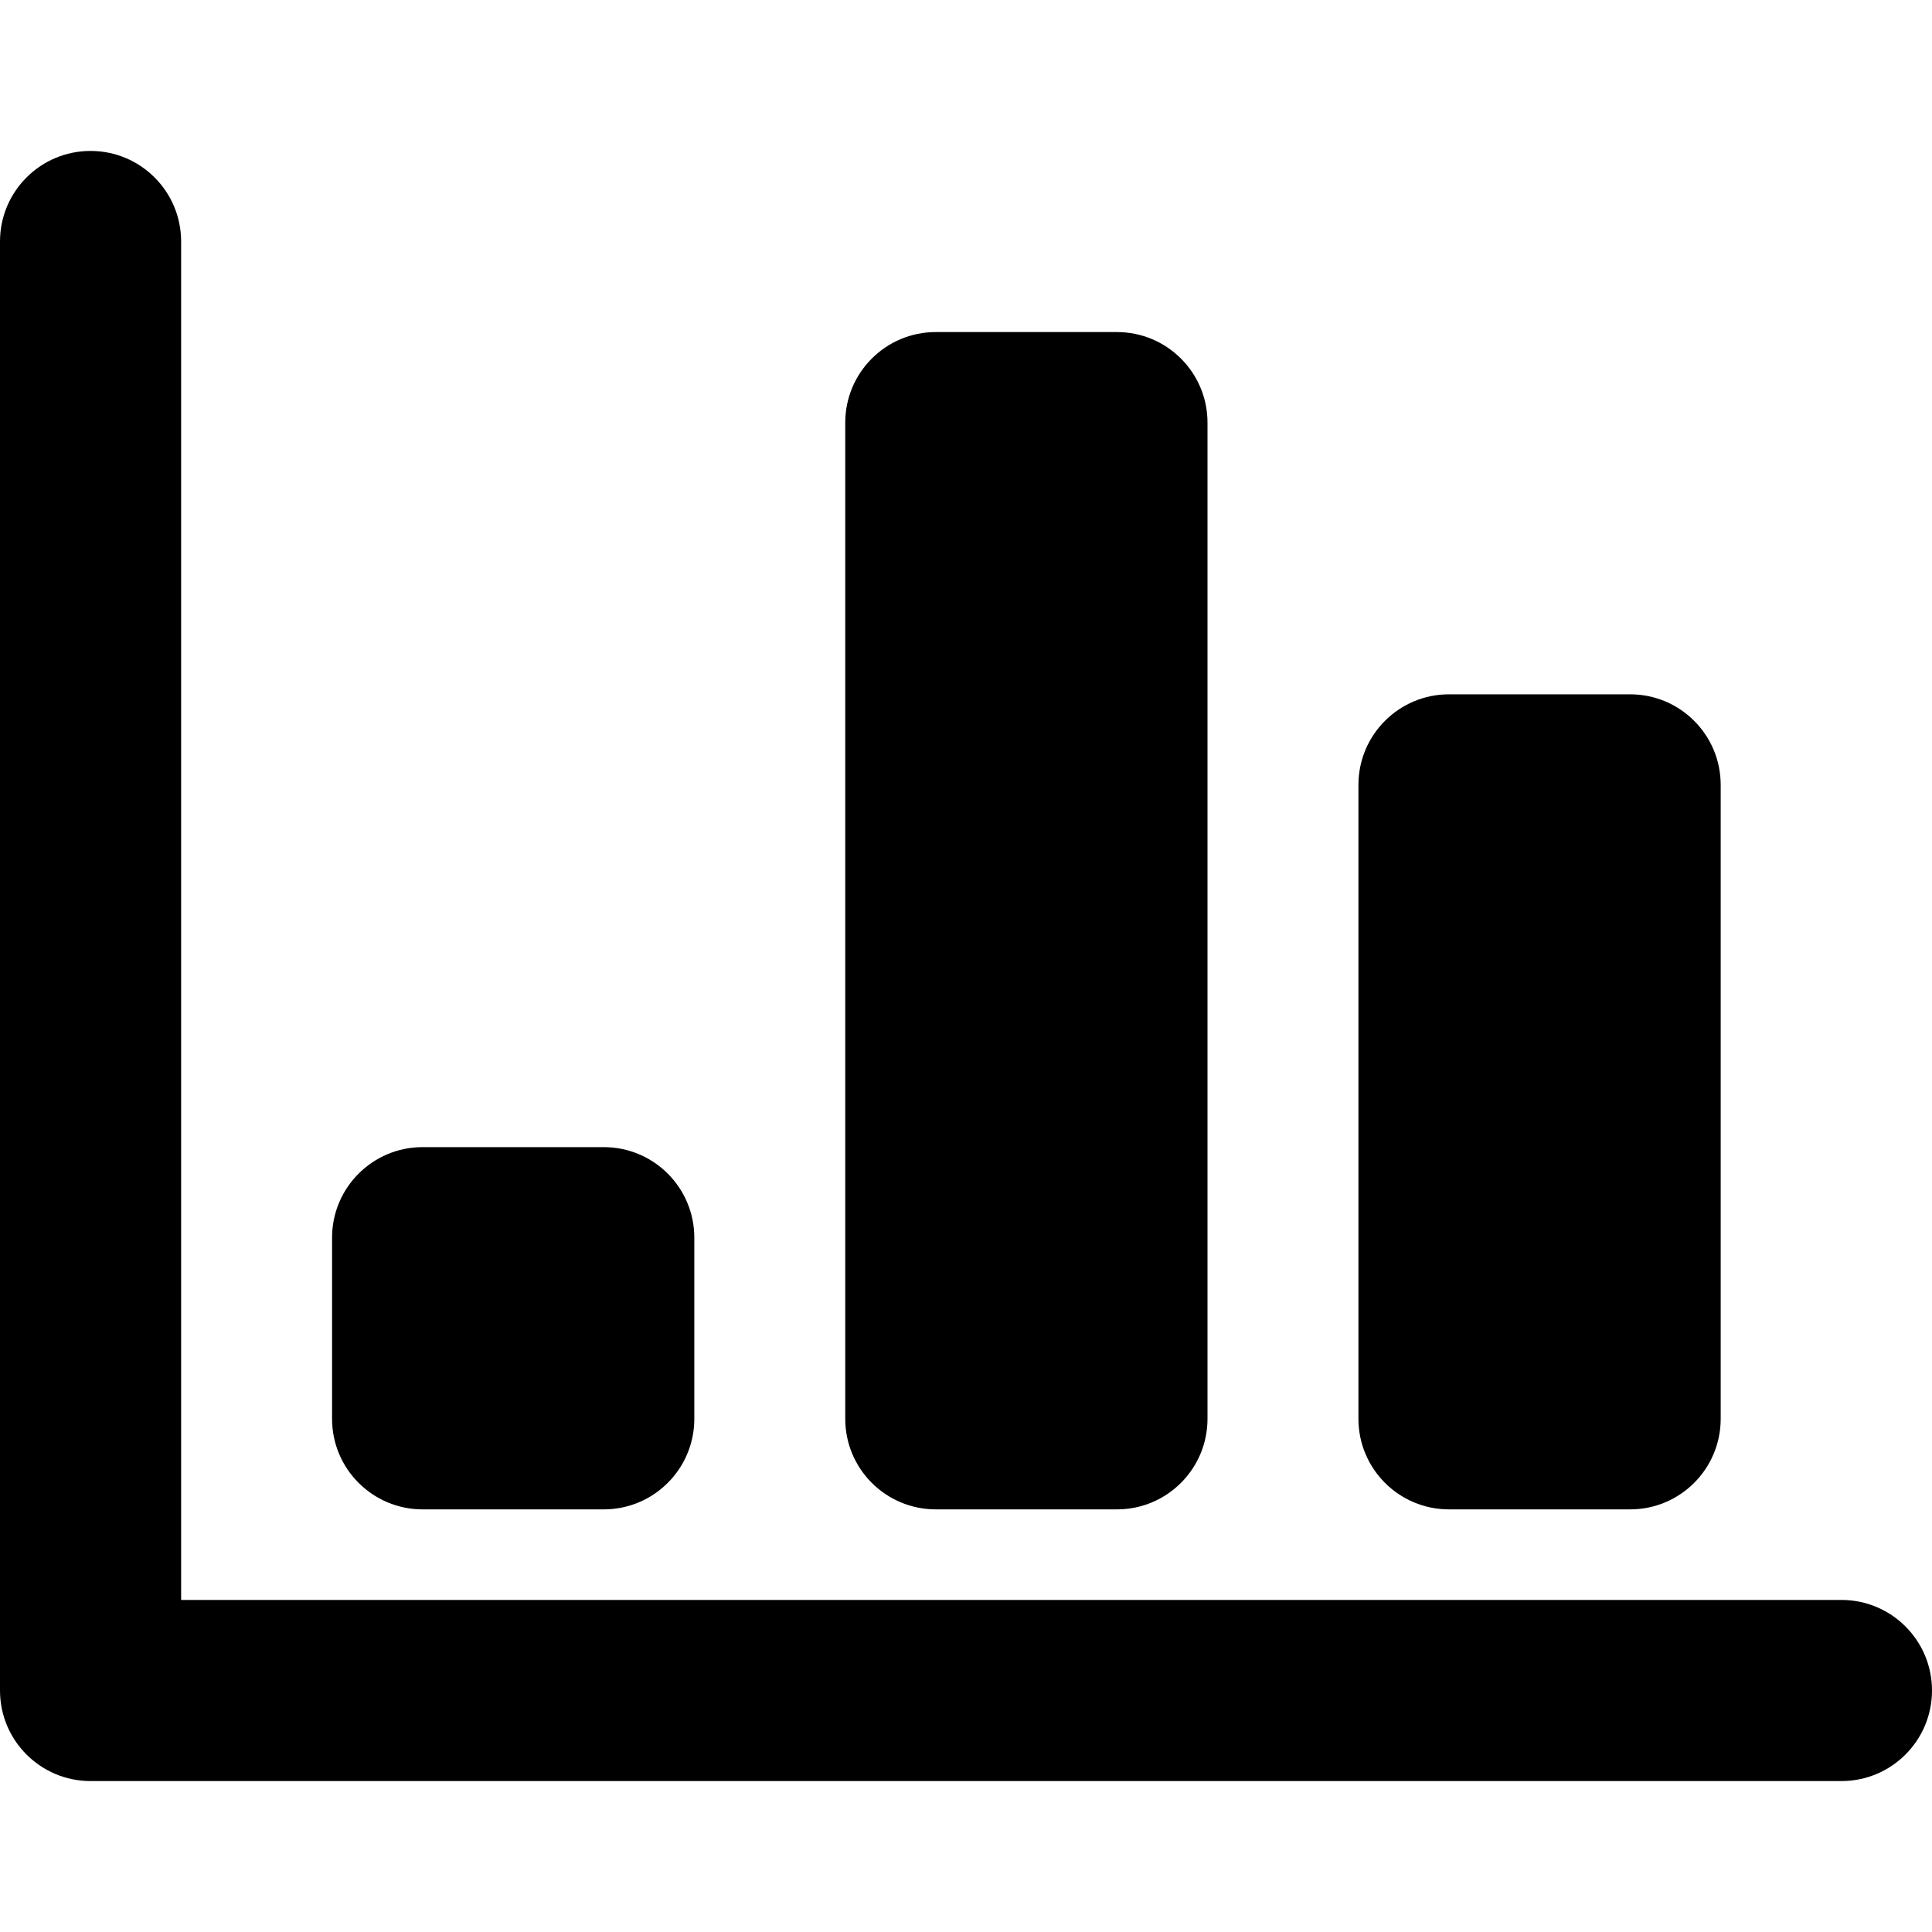
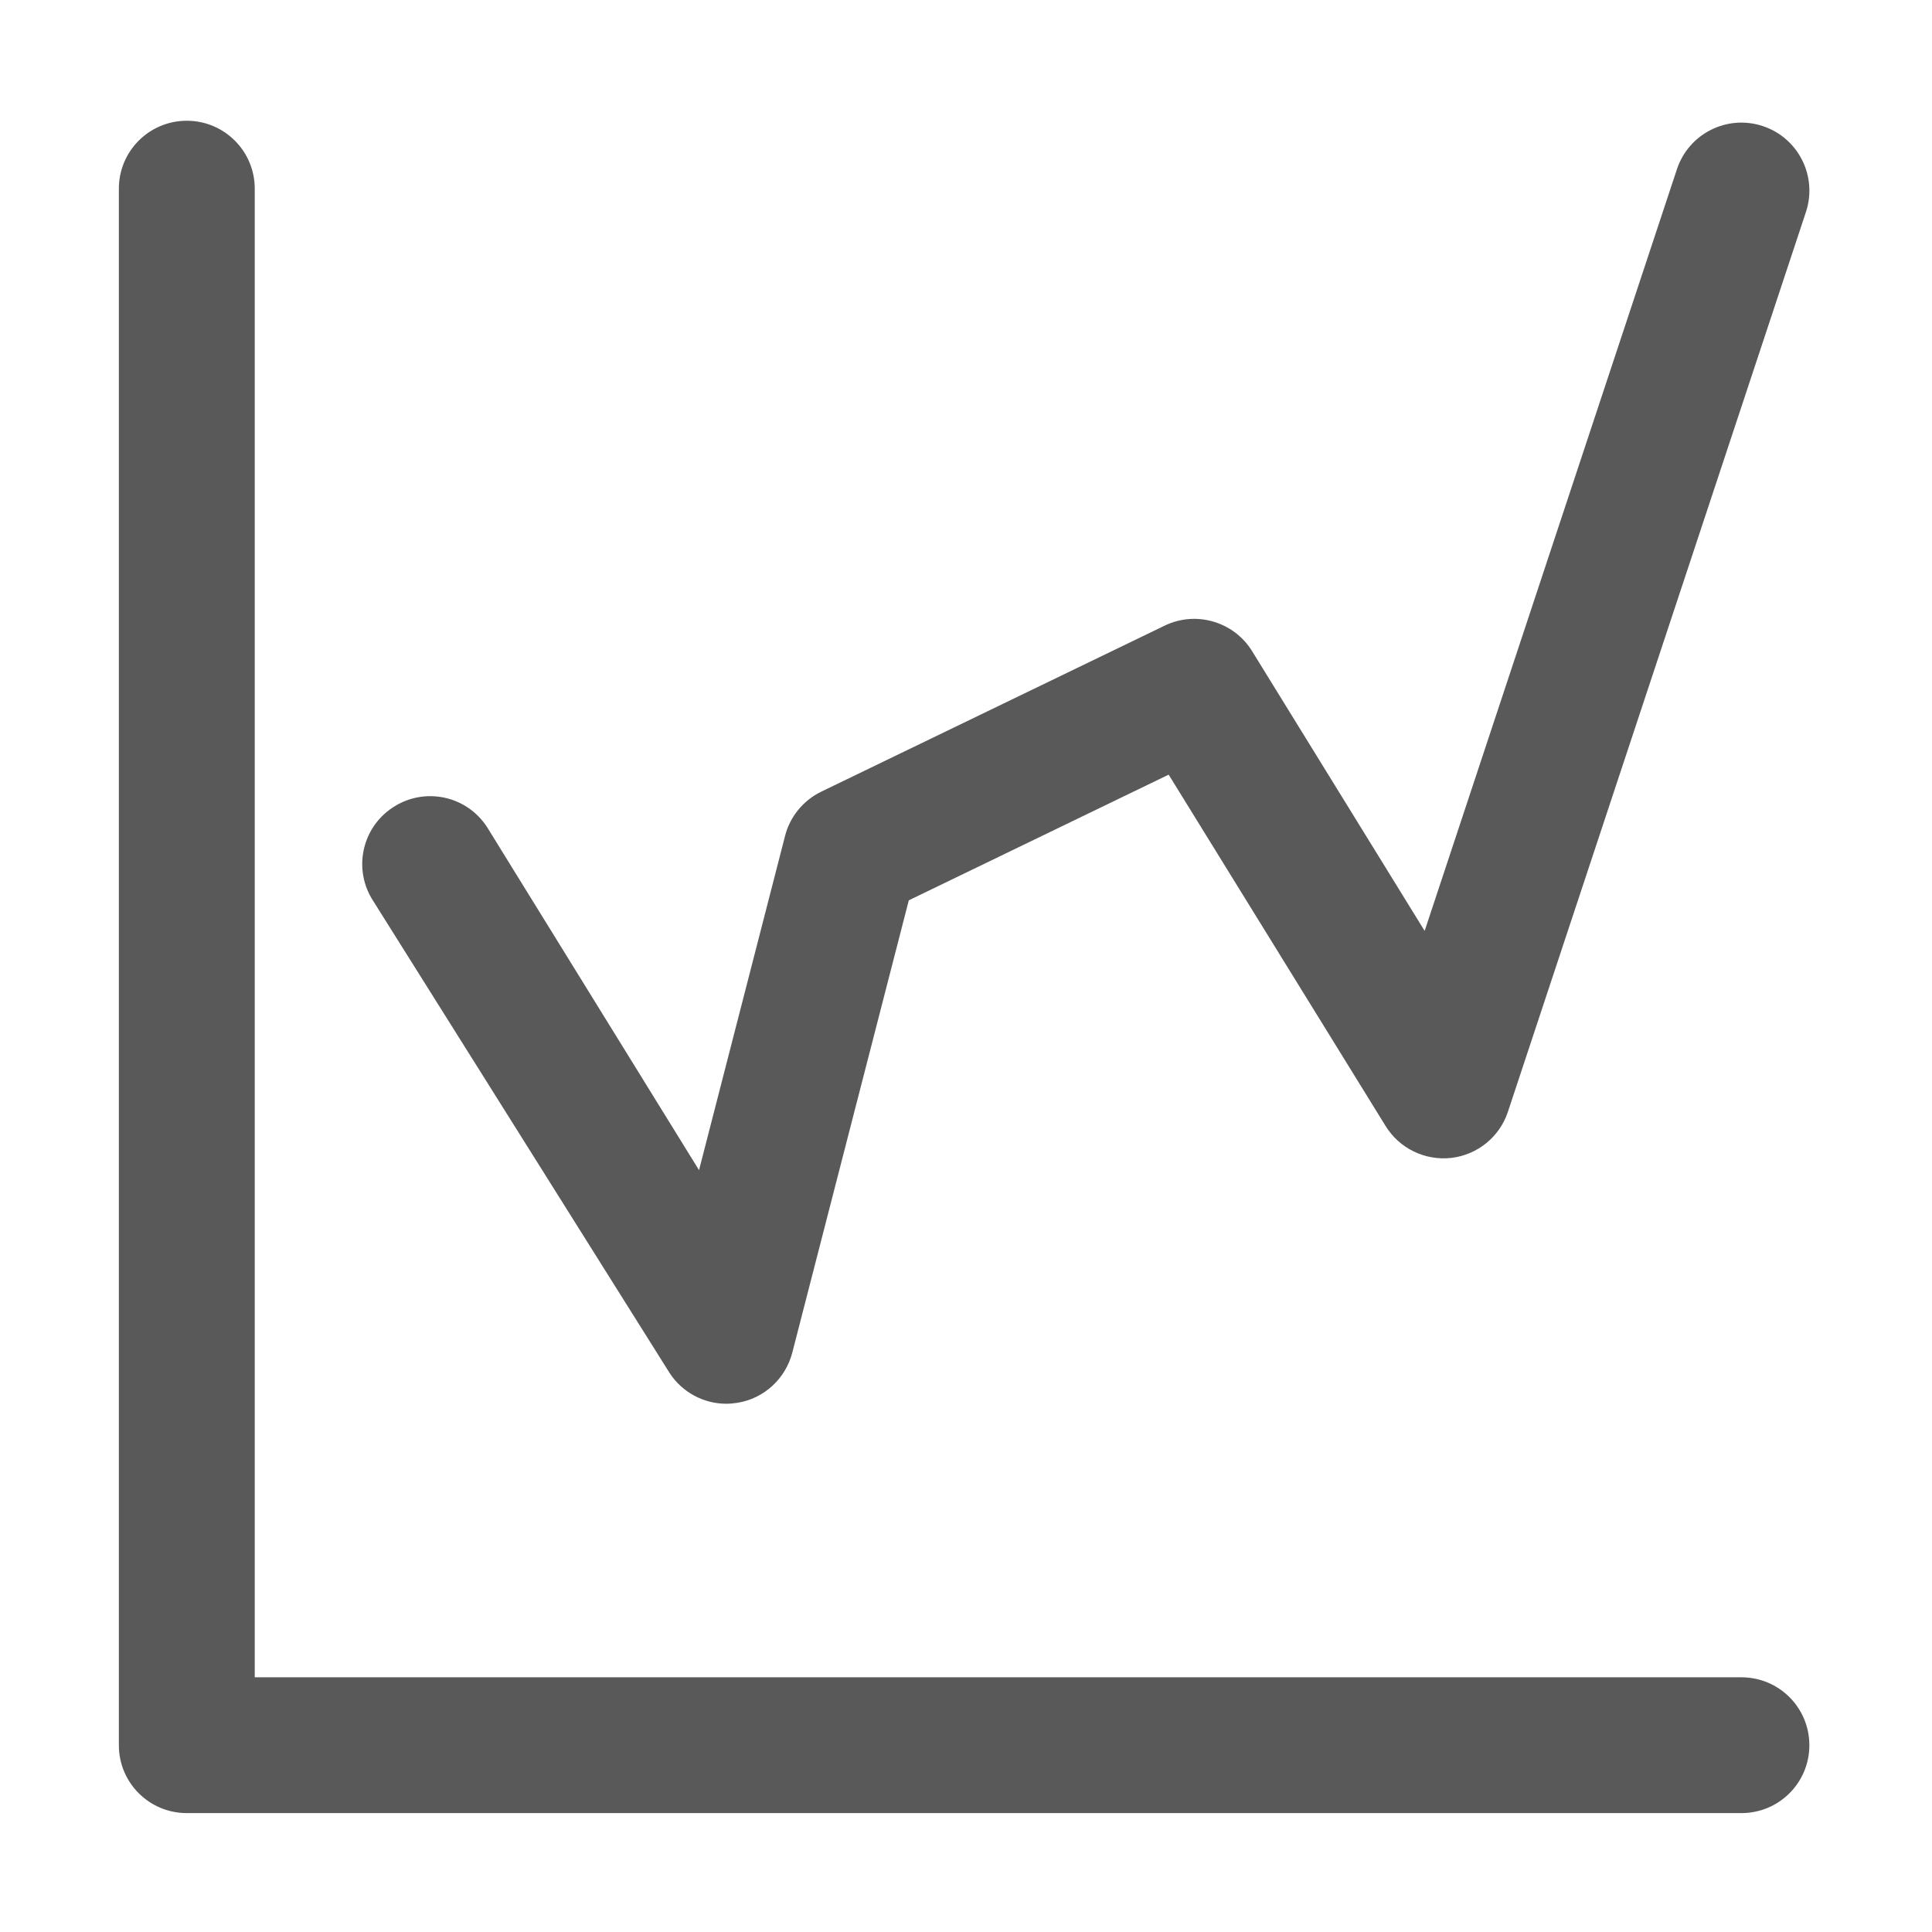
- <svg xmlns="http://www.w3.org/2000/svg" t="1628741590824" class="icon" viewBox="0 0 1024 1024" version="1.1" p-id="8930" width="200" height="200">
-   <defs>
-     <style type="text/css" />
-   </defs>
-   <path d="M768 800h96a48 48 0 0 0 48-48V416a48 48 0 0 0-48-48h-96a48 48 0 0 0-48 48v336a48 48 0 0 0 48 48z m-272 0h96a48 48 0 0 0 48-48V224a48 48 0 0 0-48-48h-96a48 48 0 0 0-48 48v528a48 48 0 0 0 48 48z m480 48H96V128a48 48 0 1 0-96 0v768a48 48 0 0 0 48 48h928a48 48 0 1 0 0-96z m-752-48h96a48 48 0 0 0 48-48v-96a48 48 0 0 0-48-48h-96a48 48 0 0 0-48 48v96a48 48 0 0 0 48 48z" p-id="8931" />
+ <svg xmlns="http://www.w3.org/2000/svg" width="24px" height="24px" viewBox="0 0 24 24" version="1.1">
+   <g id="页面-1" stroke="none" stroke-width="1" fill="none" fill-rule="evenodd" opacity="0.65">
+     <g id="弹窗" transform="translate(-125, -843)">
+       <g id="Group-52" transform="translate(125, 843)">
+         <rect id="Rectangle-35-Copy-21" x="0" y="0" width="24" height="24" />
+         <g id="linechart" transform="translate(1.476562, 1.5)" fill="#000000" fill-rule="nonzero">
+           <path d="M20.156,21.023 L0.844,21.023 C0.377,21.023 0,20.646 0,20.18 L0,0.844 C0,0.377 0.377,0 0.844,0 C1.31,0 1.688,0.377 1.688,0.844 L1.688,19.336 L20.156,19.336 C20.623,19.336 21,19.713 21,20.18 C21,20.646 20.623,21.023 20.156,21.023 Z M7.547,15.938 C7.266,15.938 6.998,15.797 6.841,15.555 L3.162,9.696 C2.906,9.307 3.014,8.784 3.405,8.529 C3.795,8.273 4.317,8.381 4.573,8.773 L7.207,13.036 L8.276,8.883 C8.337,8.644 8.503,8.442 8.726,8.334 L12.991,6.272 C13.38,6.084 13.849,6.22 14.077,6.588 L16.221,10.064 L19.355,0.602 C19.502,0.159 19.978,-0.08 20.421,0.066 C20.864,0.213 21.103,0.689 20.958,1.132 L17.255,12.312 C17.152,12.623 16.877,12.846 16.552,12.884 C16.226,12.921 15.907,12.766 15.736,12.488 L13.041,8.123 L9.813,9.684 L8.365,15.305 C8.28,15.628 8.016,15.872 7.685,15.926 C7.638,15.933 7.591,15.938 7.547,15.938 Z" id="Shape" />
+         </g>
+       </g>
+     </g>
+   </g>
</svg>
